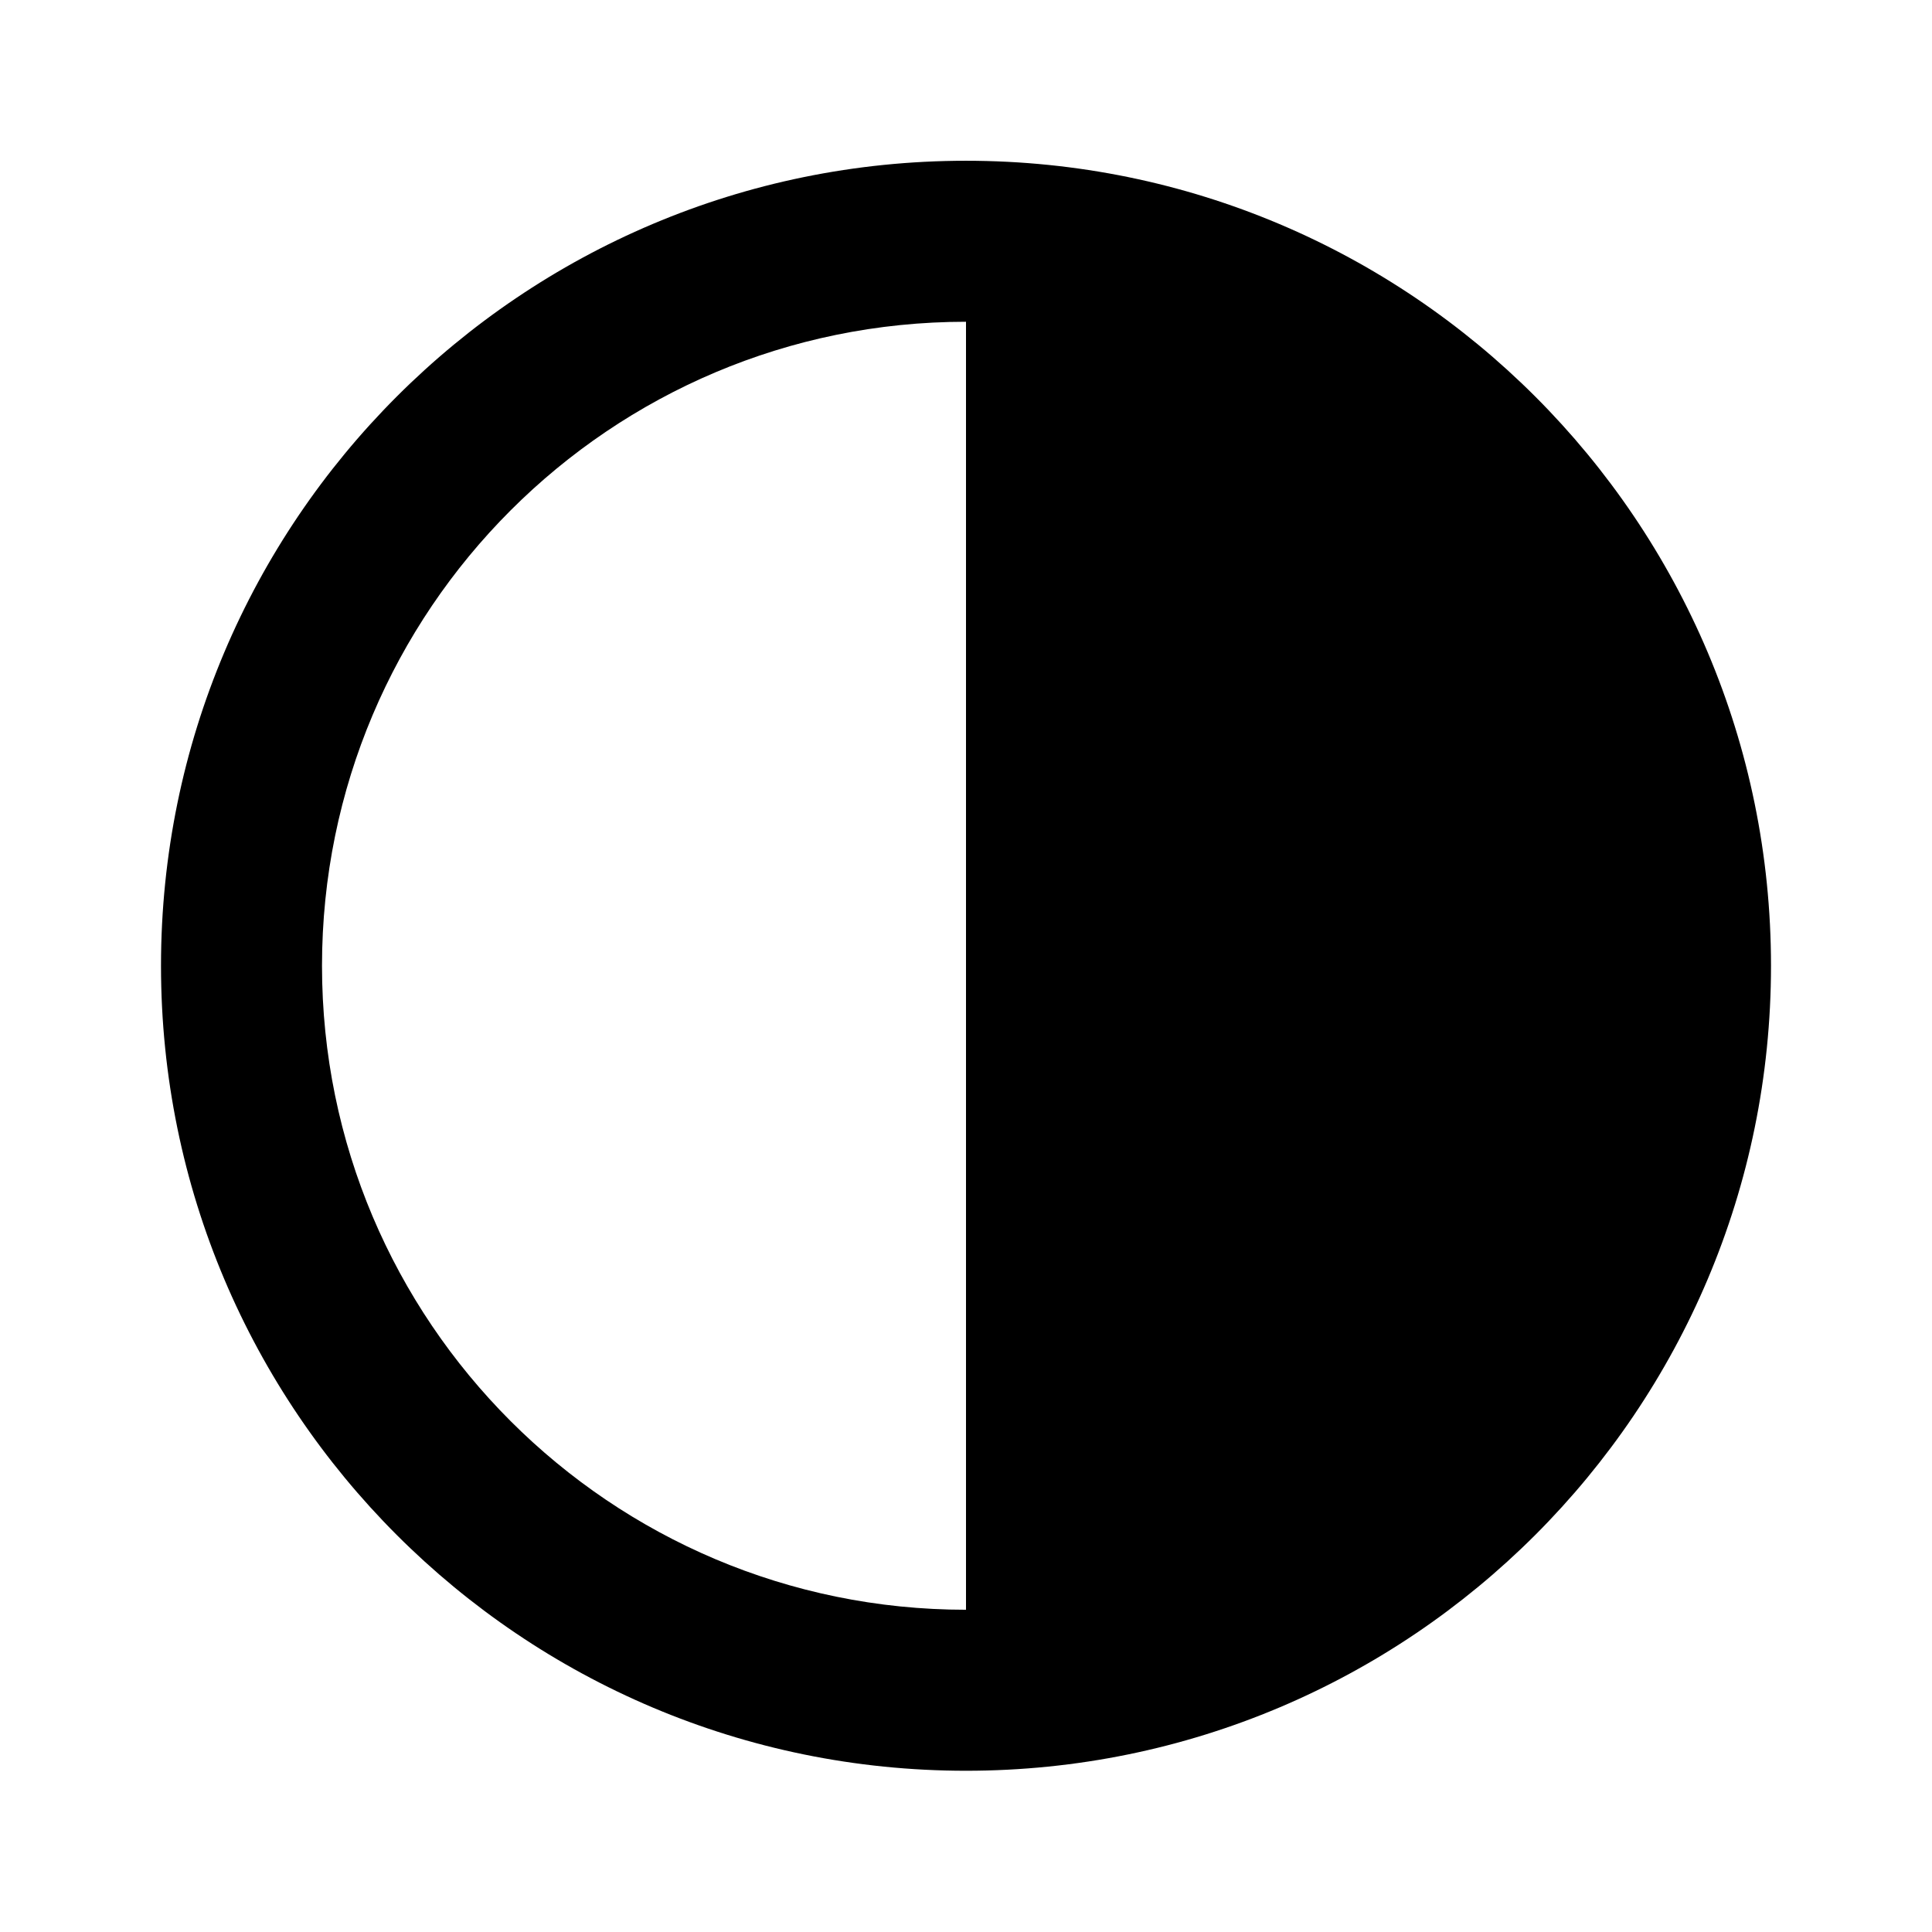
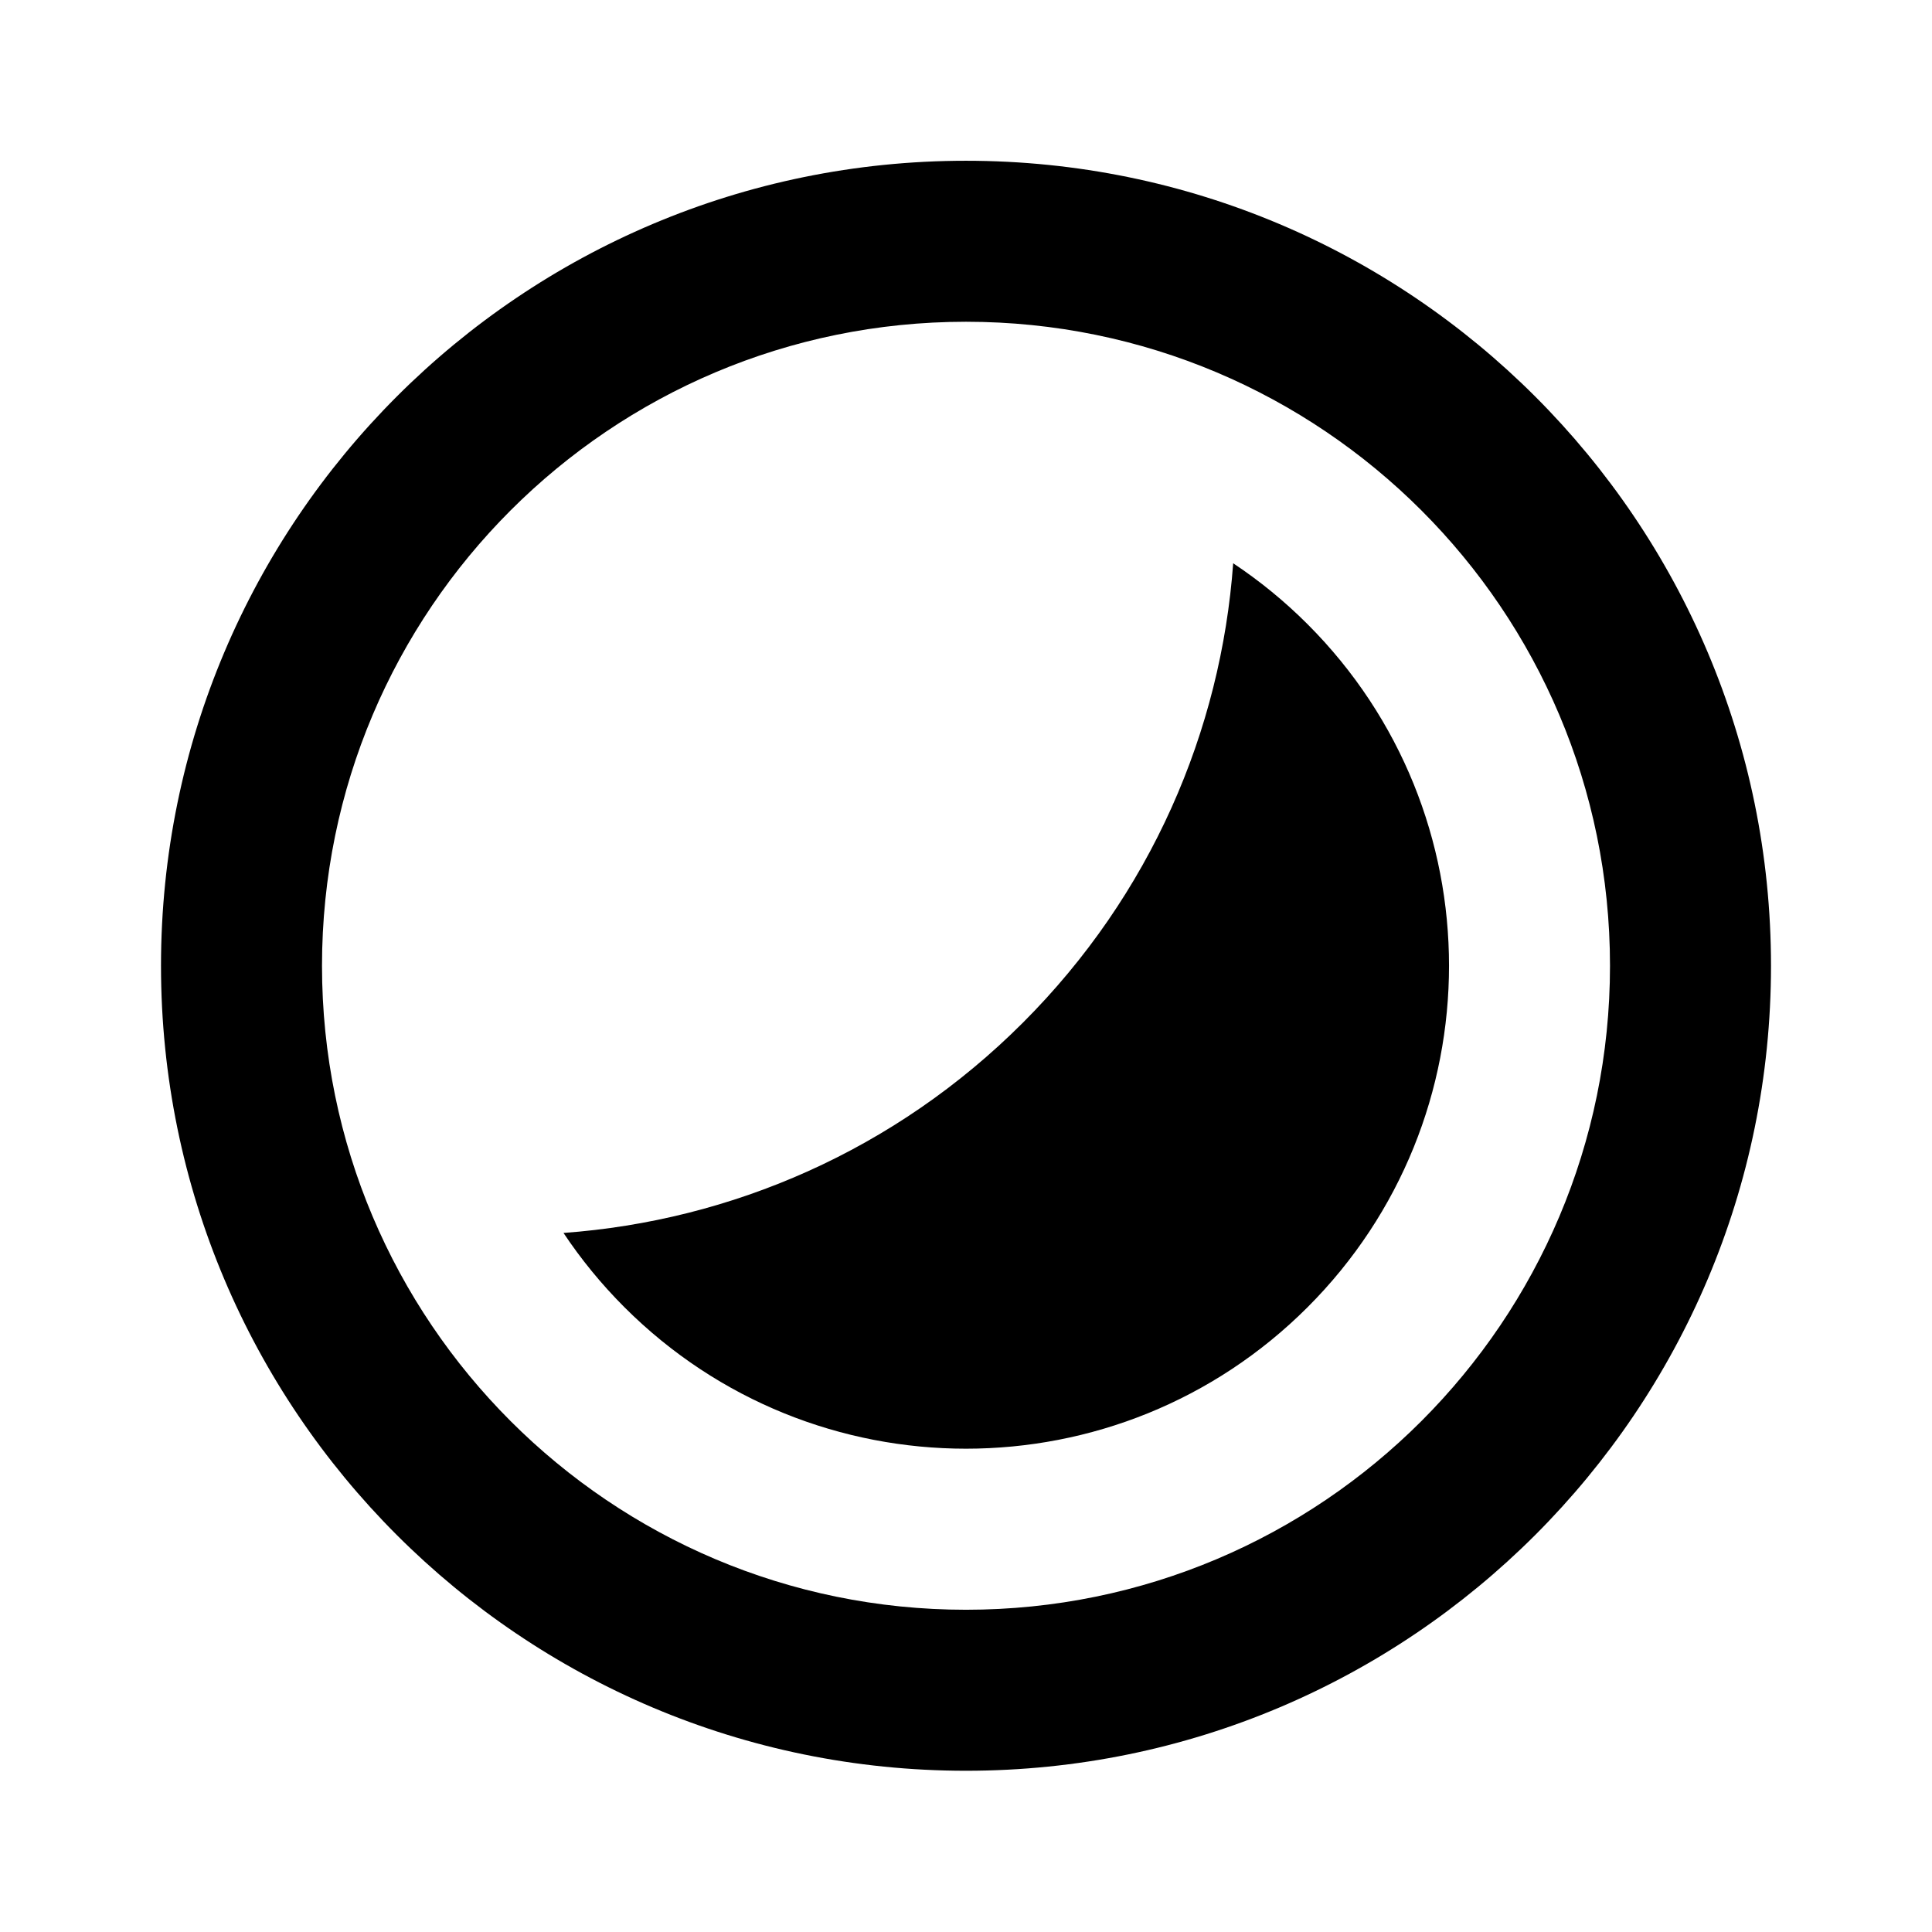
<svg xmlns="http://www.w3.org/2000/svg" viewBox="0 0 24 24" fill="currentColor">
-   <path d="M12 21.997C6.477 21.997 2 17.52 2 11.997C2 6.474 6.477 1.997 12 1.997C17.523 1.997 22 6.474 22 11.997C22 17.52 17.523 21.997 12 21.997ZM12 19.997V3.997C7.582 3.997 4 7.578 4 11.997C4 16.415 7.582 19.997 12 19.997Z" />
+   <path d="M12 21.997C6.477 21.997 2 17.52 2 11.997C2 6.474 6.477 1.997 12 1.997C17.523 1.997 22 6.474 22 11.997C22 17.52 17.523 21.997 12 21.997ZM12 19.997C16.418 19.997 20 16.415 20 11.997C20 7.578 16.418 3.997 12 3.997C7.582 3.997 4 7.578 4 11.997C4 16.415 7.582 19.997 12 19.997ZM7 15.316C9.08 15.165 11.117 14.294 12.707 12.704C14.297 11.114 15.168 9.077 15.319 6.997C15.645 7.214 15.955 7.466 16.243 7.754C18.586 10.097 18.586 13.896 16.243 16.239C13.899 18.582 10.101 18.582 7.757 16.239C7.47 15.952 7.217 15.642 7 15.316Z" />
</svg>
